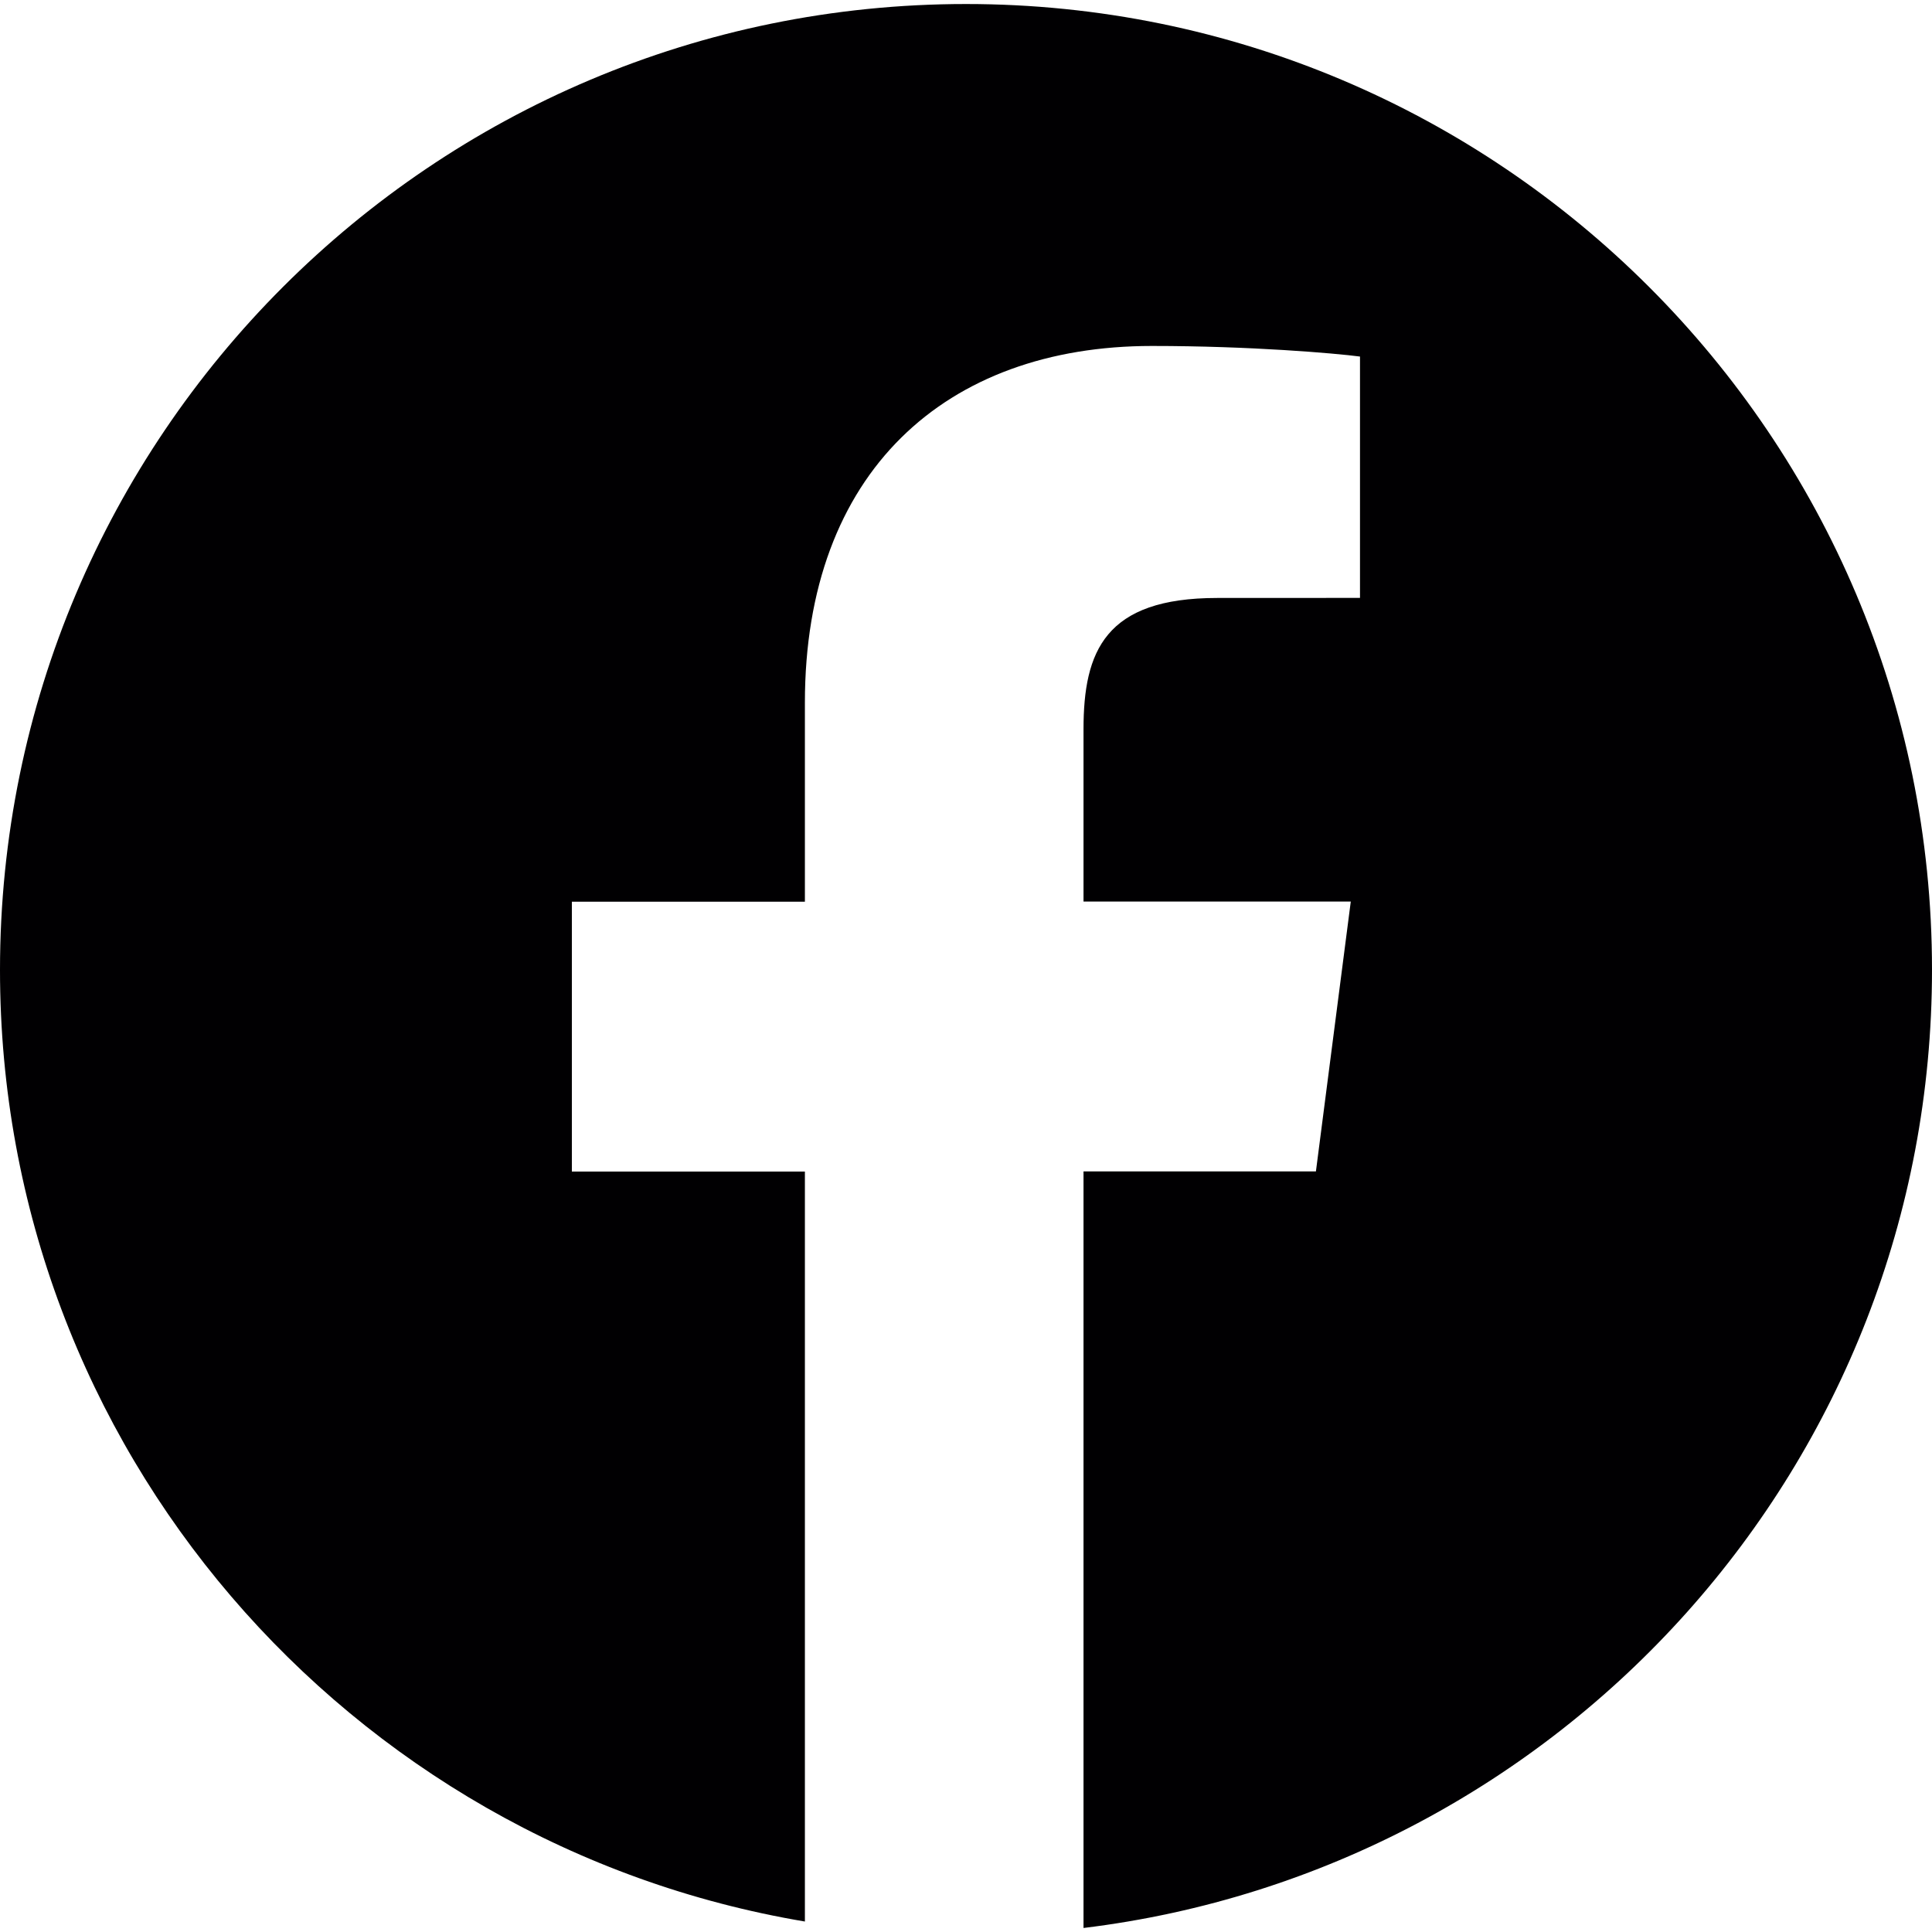
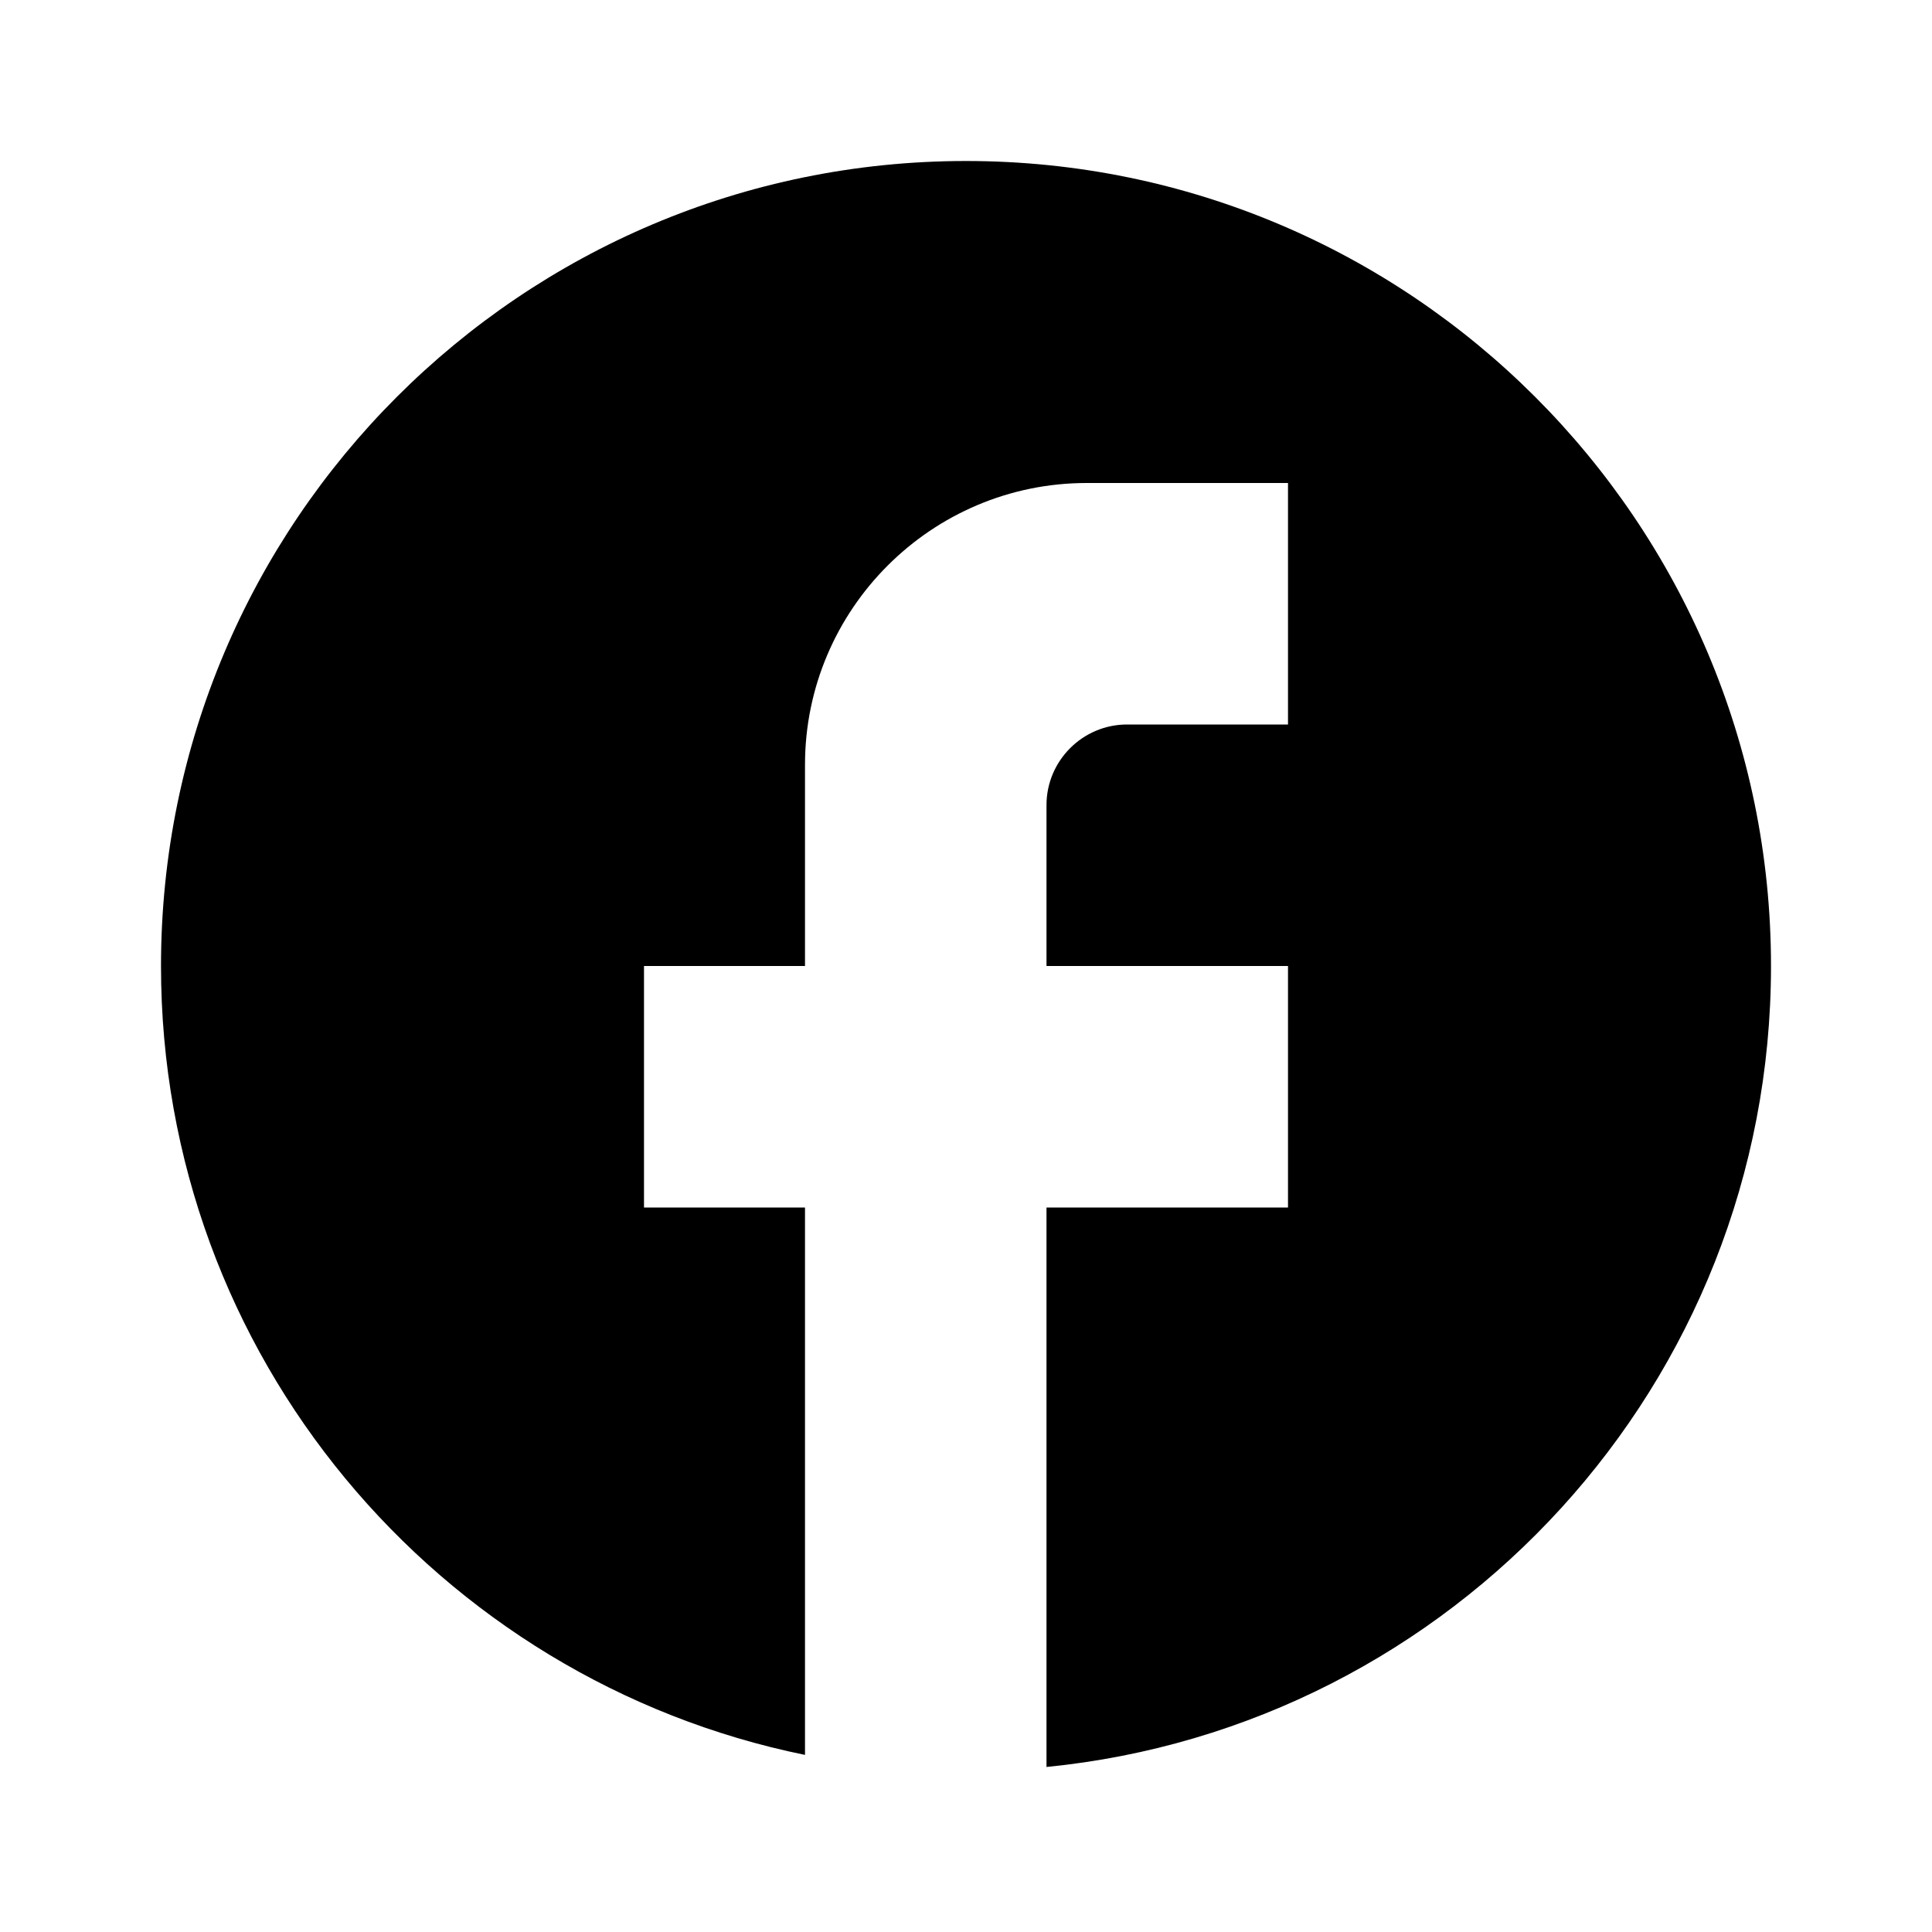
- <svg xmlns="http://www.w3.org/2000/svg" version="1.1" id="fi_20673" x="0px" y="0px" viewBox="0 0 167.657 167.657" style="enable-background:new 0 0 167.657 167.657;" xml:space="preserve">
-   <g>
-     <path style="fill:#010002;" d="M83.829,0.349C37.532,0.349,0,37.881,0,84.178c0,41.523,30.222,75.911,69.848,82.57v-65.081H49.626   v-23.42h20.222V60.978c0-20.037,12.238-30.956,30.115-30.956c8.562,0,15.92,0.638,18.056,0.919v20.944l-12.399,0.006   c-9.72,0-11.594,4.618-11.594,11.397v14.947h23.193l-3.025,23.42H94.026v65.653c41.476-5.048,73.631-40.312,73.631-83.154   C167.657,37.881,130.125,0.349,83.829,0.349z" />
-   </g>
-   <g>
- </g>
-   <g>
- </g>
-   <g>
- </g>
-   <g>
- </g>
-   <g>
- </g>
-   <g>
- </g>
-   <g>
- </g>
-   <g>
- </g>
-   <g>
- </g>
-   <g>
- </g>
-   <g>
- </g>
-   <g>
- </g>
-   <g>
- </g>
-   <g>
- </g>
-   <g>
- </g>
+ <svg xmlns="http://www.w3.org/2000/svg" enable-background="new 0 0 24 24" height="24px" viewBox="0 0 24 24" width="24px" fill="#000000">
+   <rect fill="none" height="24" width="24" />
+   <path d="M22,12c0-5.52-4.48-10-10-10S2,6.48,2,12c0,4.84,3.44,8.87,8,9.8V15H8v-3h2V9.5C10,7.57,11.57,6,13.5,6H16v3h-2 c-0.55,0-1,0.45-1,1v2h3v3h-3v6.95C18.05,21.45,22,17.19,22,12z" />
</svg>
